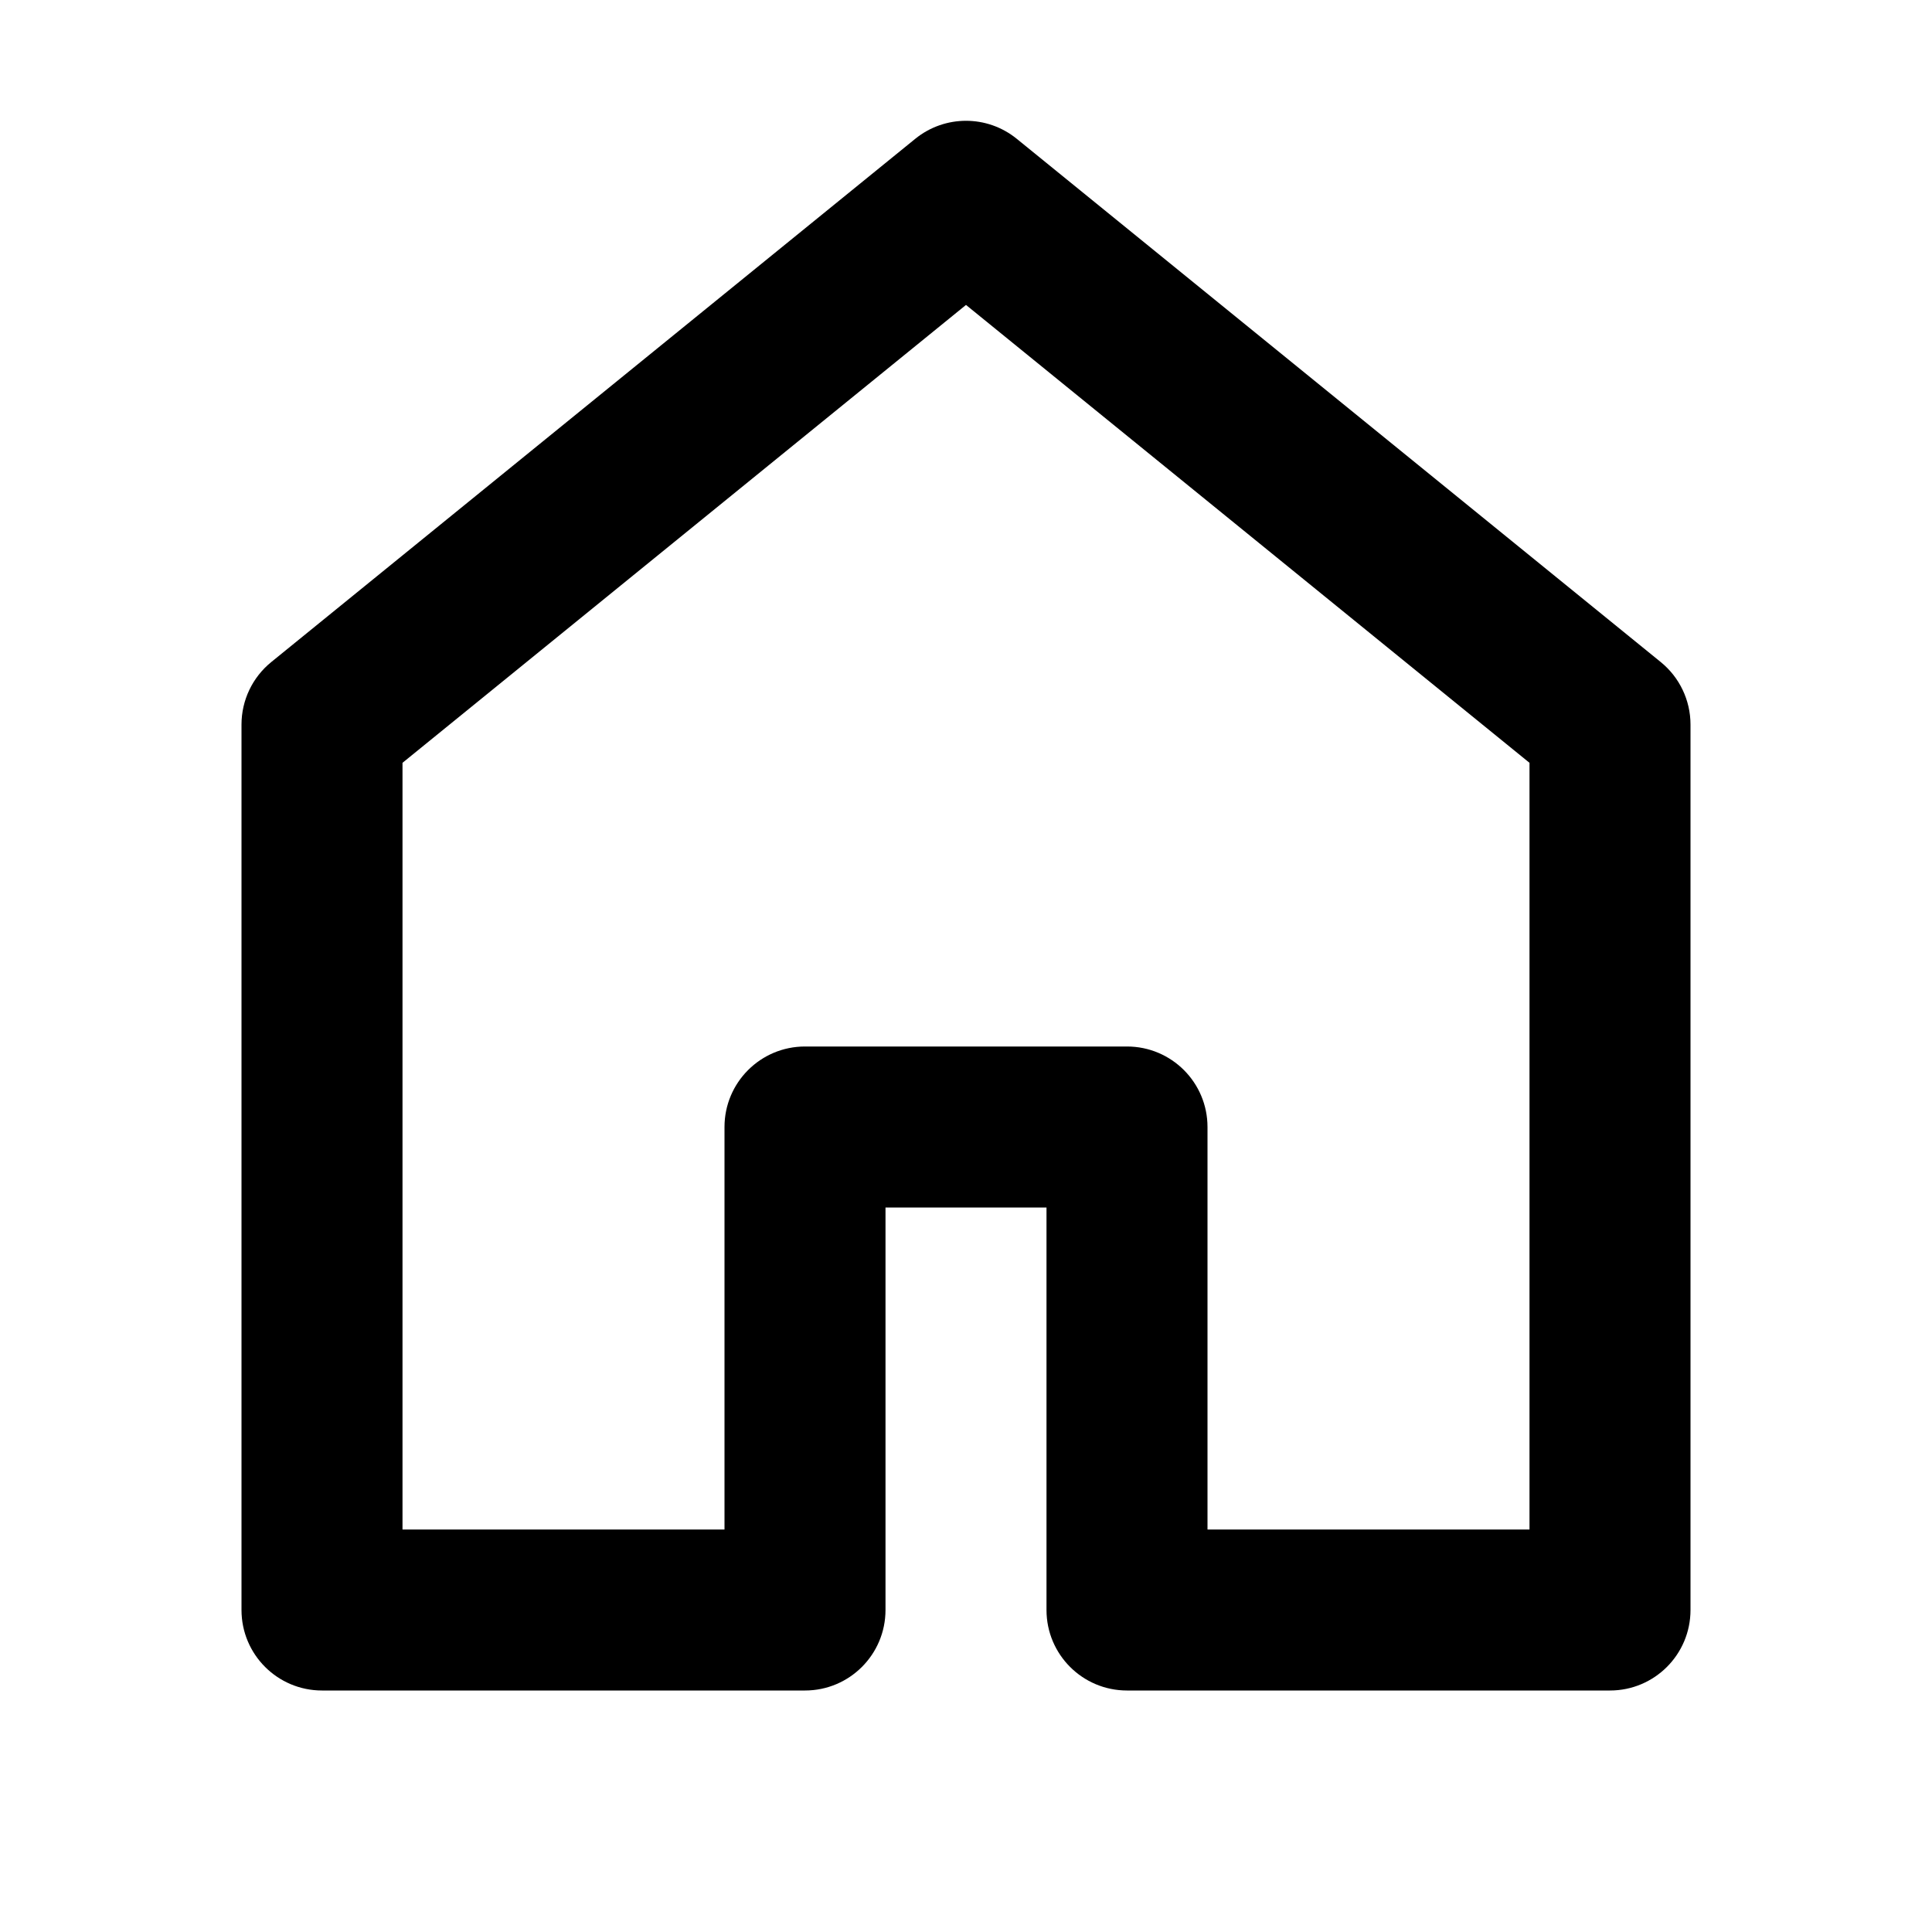
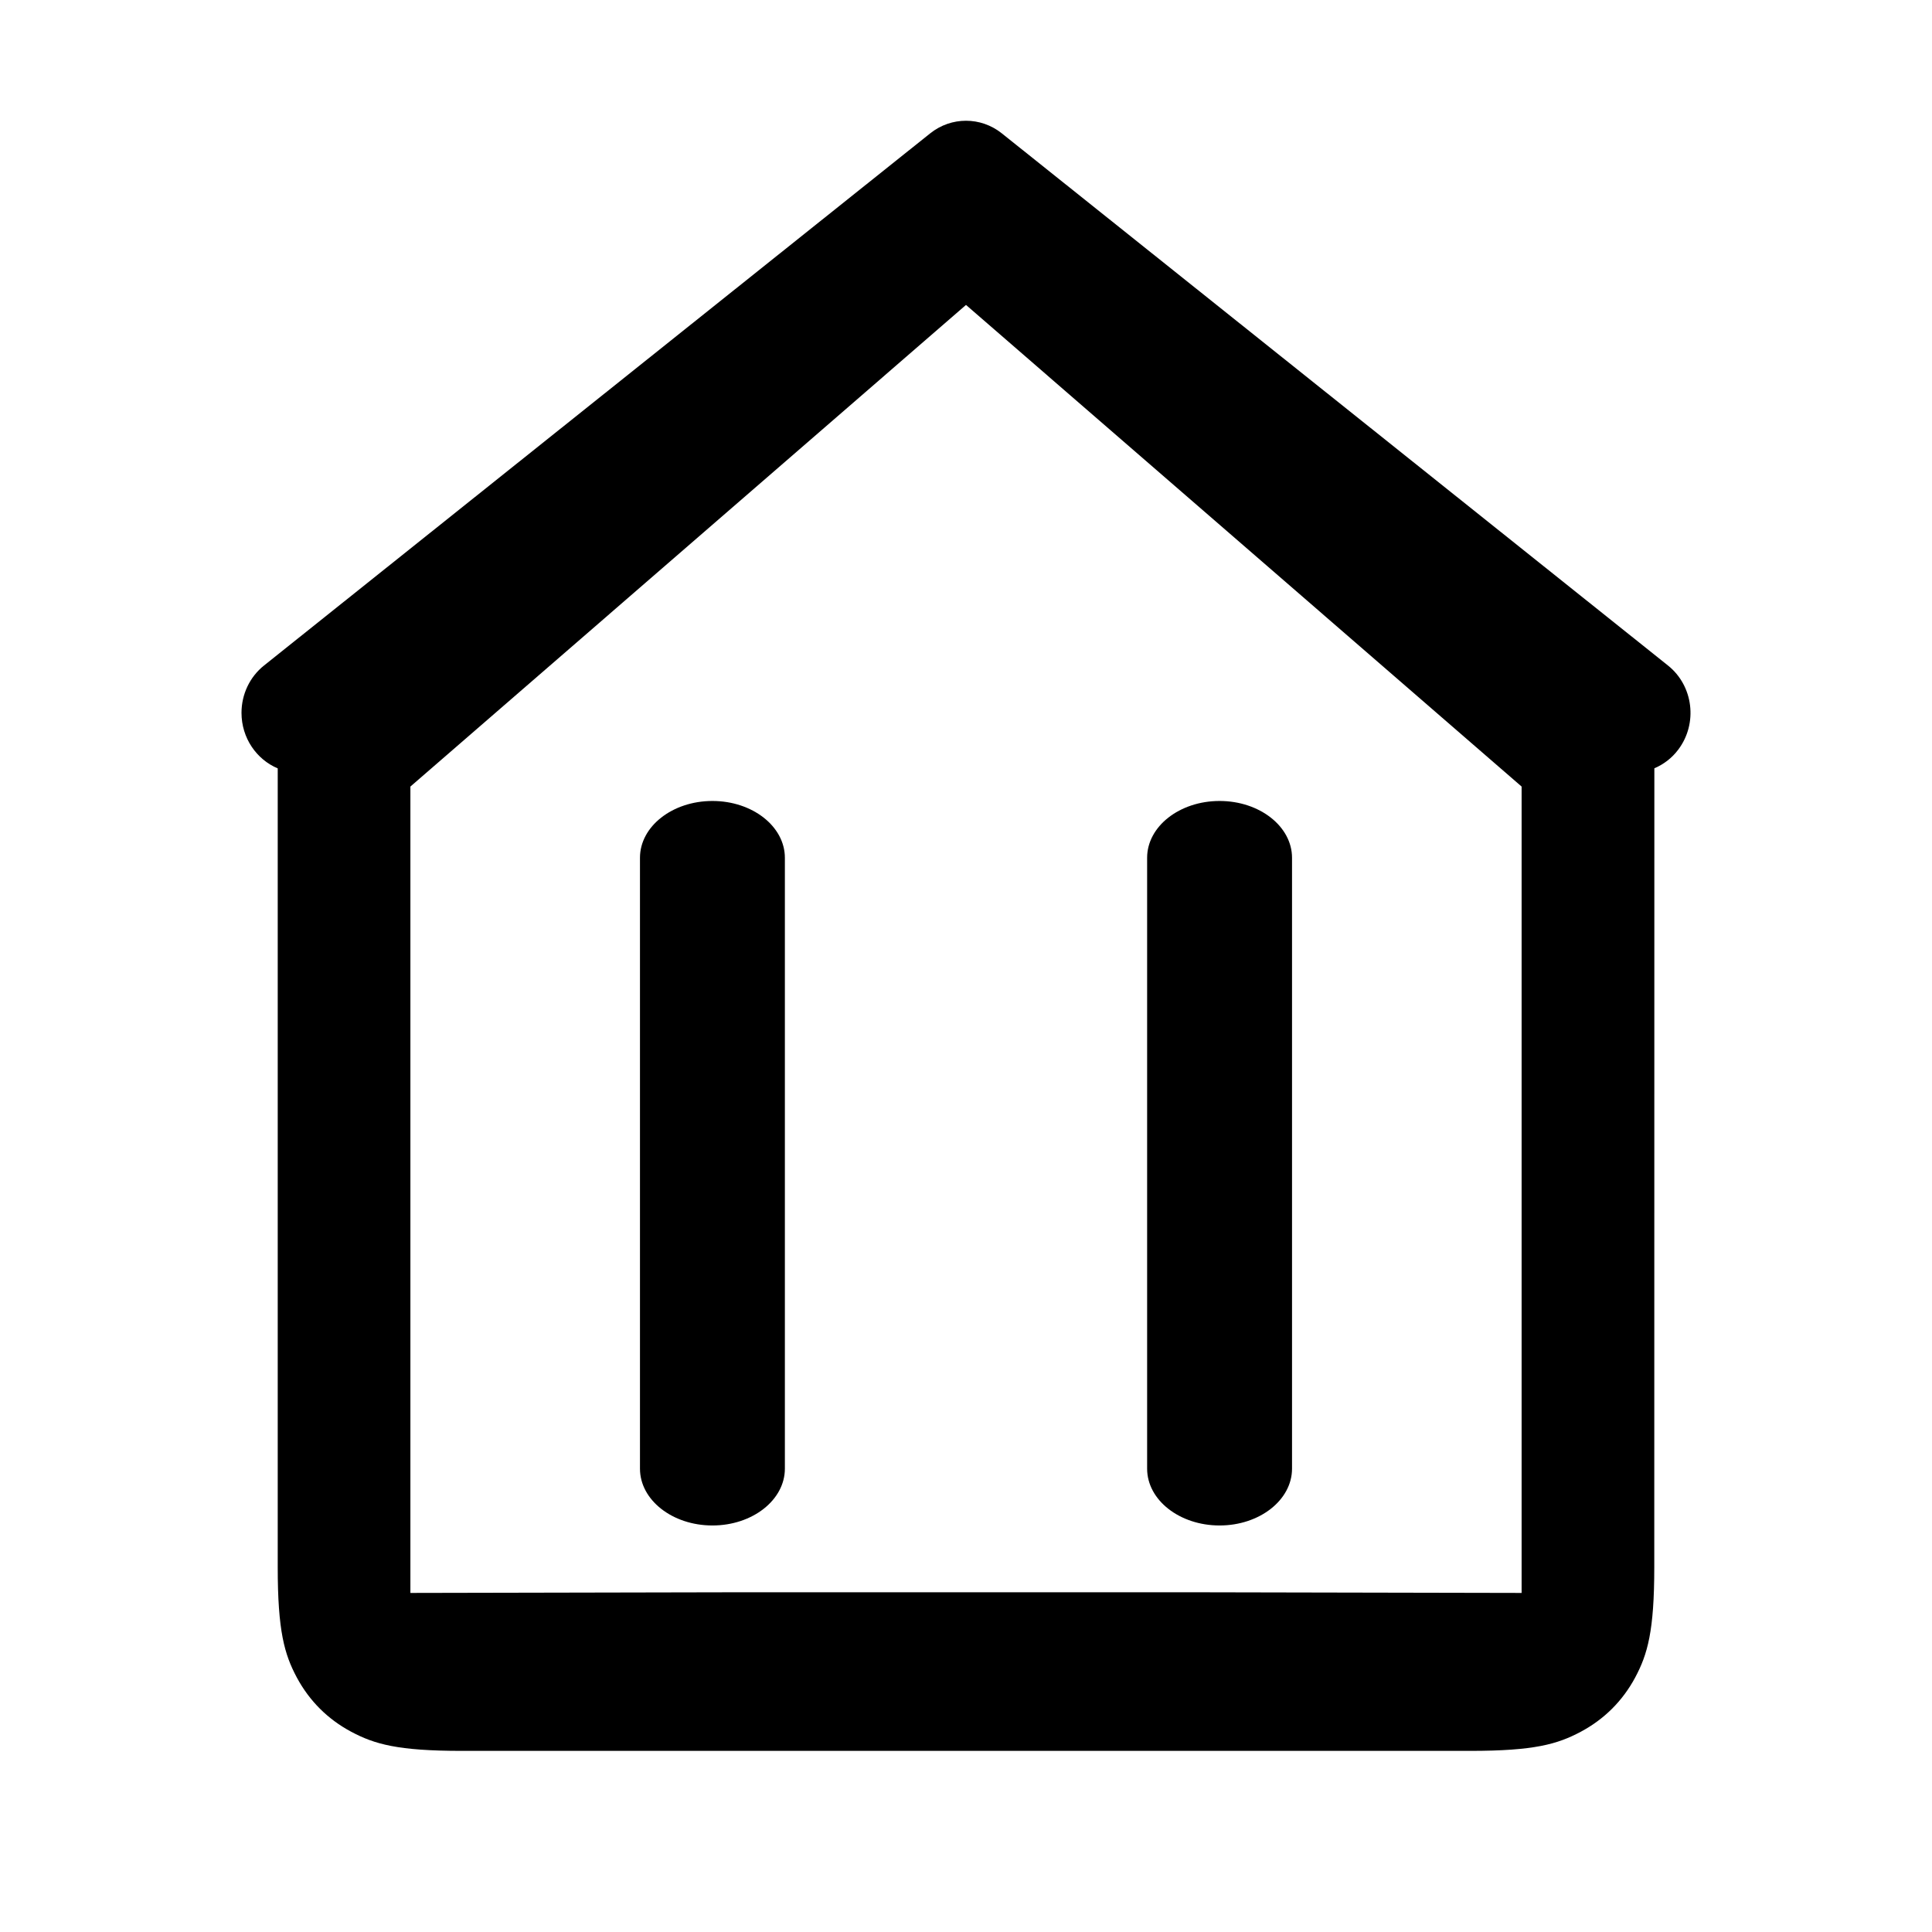
<svg xmlns="http://www.w3.org/2000/svg" fill="none" viewBox="0 0 24 24">
-   <path fill="#000" fill-rule="evenodd" d="M11.37 1.724a1 1 0 0 1 1.26 0l8 6.5A1 1 0 0 1 21 9v11a1 1 0 0 1-1 1h-6a1 1 0 0 1-1-1v-5h-2v5a1 1 0 0 1-1 1H4a1 1 0 0 1-1-1V9a1 1 0 0 1 .37-.776l8-6.5ZM5 9.476V19h4v-5a1 1 0 0 1 1-1h4a1 1 0 0 1 1 1v5h4V9.476l-7-5.688-7 5.688Z" clip-rule="evenodd" />
+   <g id="Page-1" stroke="none" stroke-width="1" fill="none" fill-rule="evenodd">
+     <g id="Group" transform="translate(3, 1.5)" fill="#000000" fill-rule="nonzero">
+       <path d="M9.444,0.156 L17.72,6.767 C18.036,7.019 18.093,7.487 17.848,7.812 C17.77,7.916 17.667,7.995 17.551,8.044 L17.55,17.969 C17.55,18.762 17.467,19.05 17.312,19.34 C17.156,19.63 16.928,19.857 16.638,20.012 C16.347,20.167 16.059,20.25 15.264,20.25 L2.736,20.25 C1.941,20.25 1.653,20.167 1.362,20.012 C1.072,19.857 0.844,19.63 0.688,19.34 C0.533,19.05 0.45,18.762 0.45,17.969 L0.45,8.045 C0.186,7.934 0,7.667 0,7.355 C0,7.125 0.103,6.908 0.28,6.767 L8.556,0.156 C8.817,-0.052 9.183,-0.052 9.444,0.156 Z M9,2.288 L2.098,8.271 L2.098,18.288 L6.042,18.28 L11.958,18.28 L15.902,18.288 L15.902,8.271 L9,2.288 Z" id="Combined-Shape" />
+       <path d="M5.85,8.45 C6.347,8.45 6.75,8.766 6.75,9.156 L6.75,16.744 C6.75,17.134 6.347,17.45 5.85,17.45 C5.353,17.45 4.95,17.134 4.95,16.744 L4.95,9.156 C4.95,8.766 5.353,8.45 5.85,8.45 Z" id="Rectangle" />
+       <path d="M12.15,8.45 C12.647,8.45 13.05,8.766 13.05,9.156 L13.05,16.744 C13.05,17.134 12.647,17.45 12.15,17.45 C11.653,17.45 11.25,17.134 11.25,16.744 L11.25,9.156 C11.25,8.766 11.653,8.45 12.15,8.45 Z" id="Rectangle-Copy" />
+     </g>
+   </g>
</svg>
